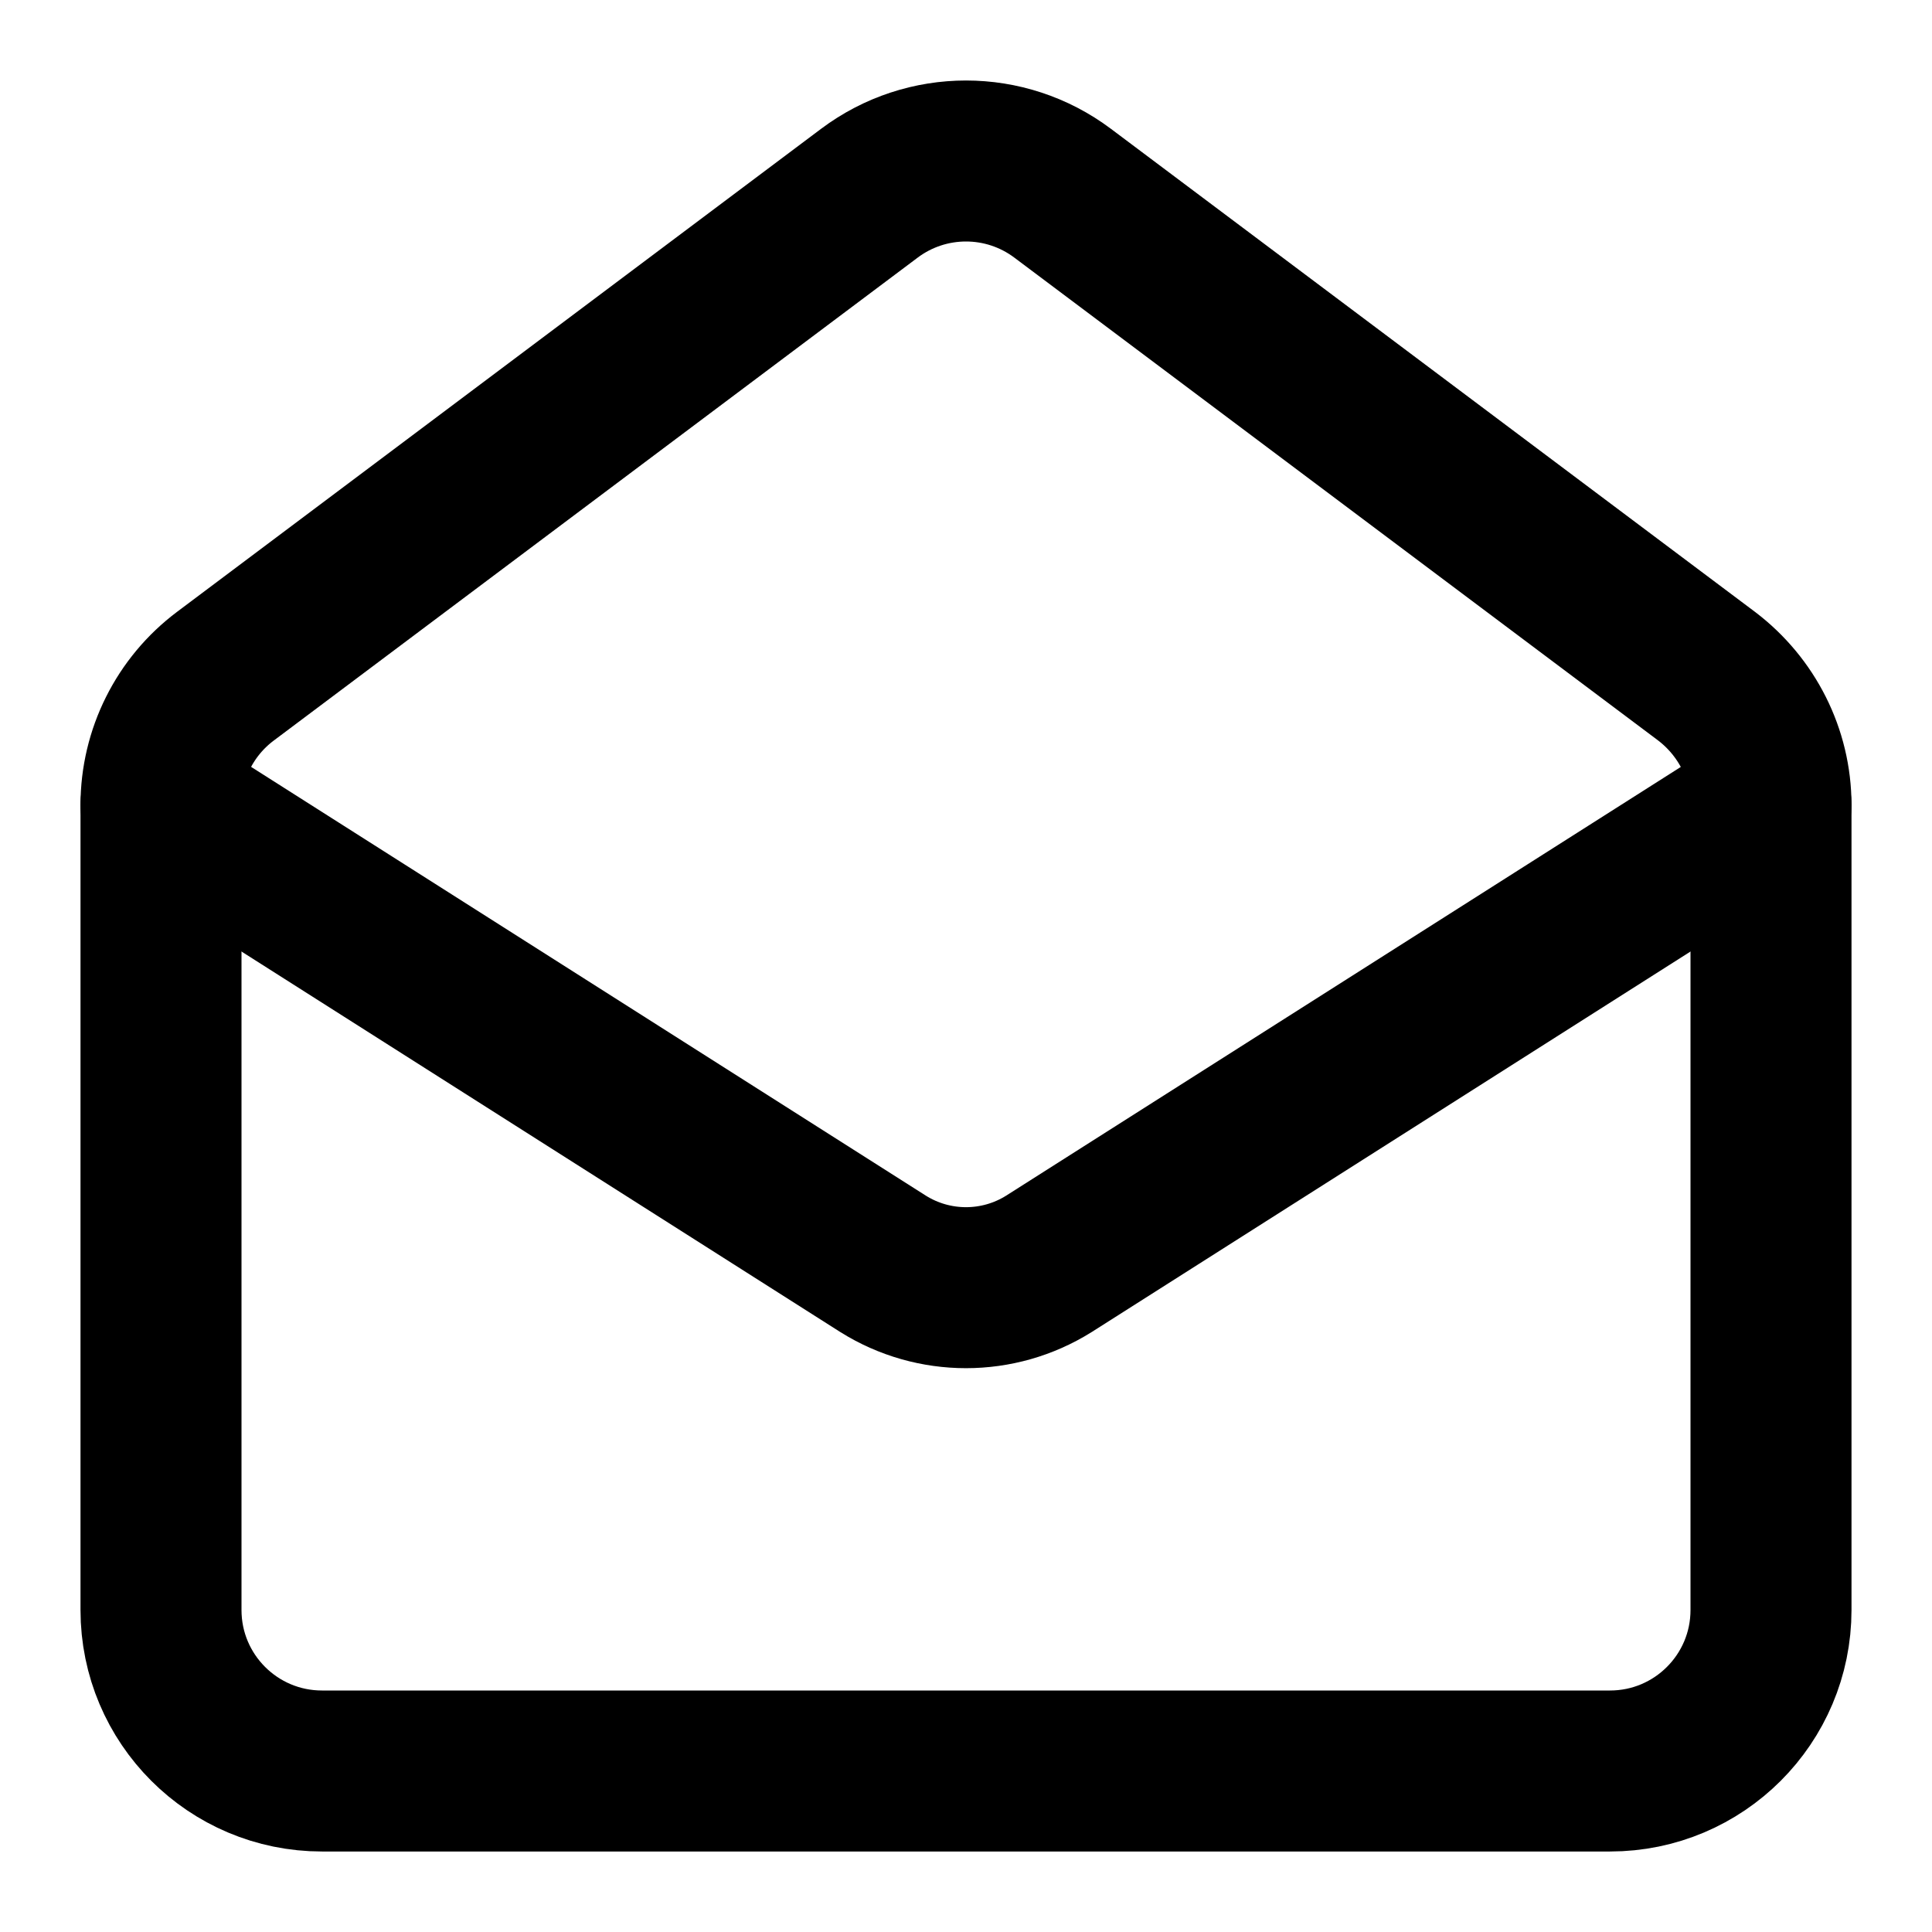
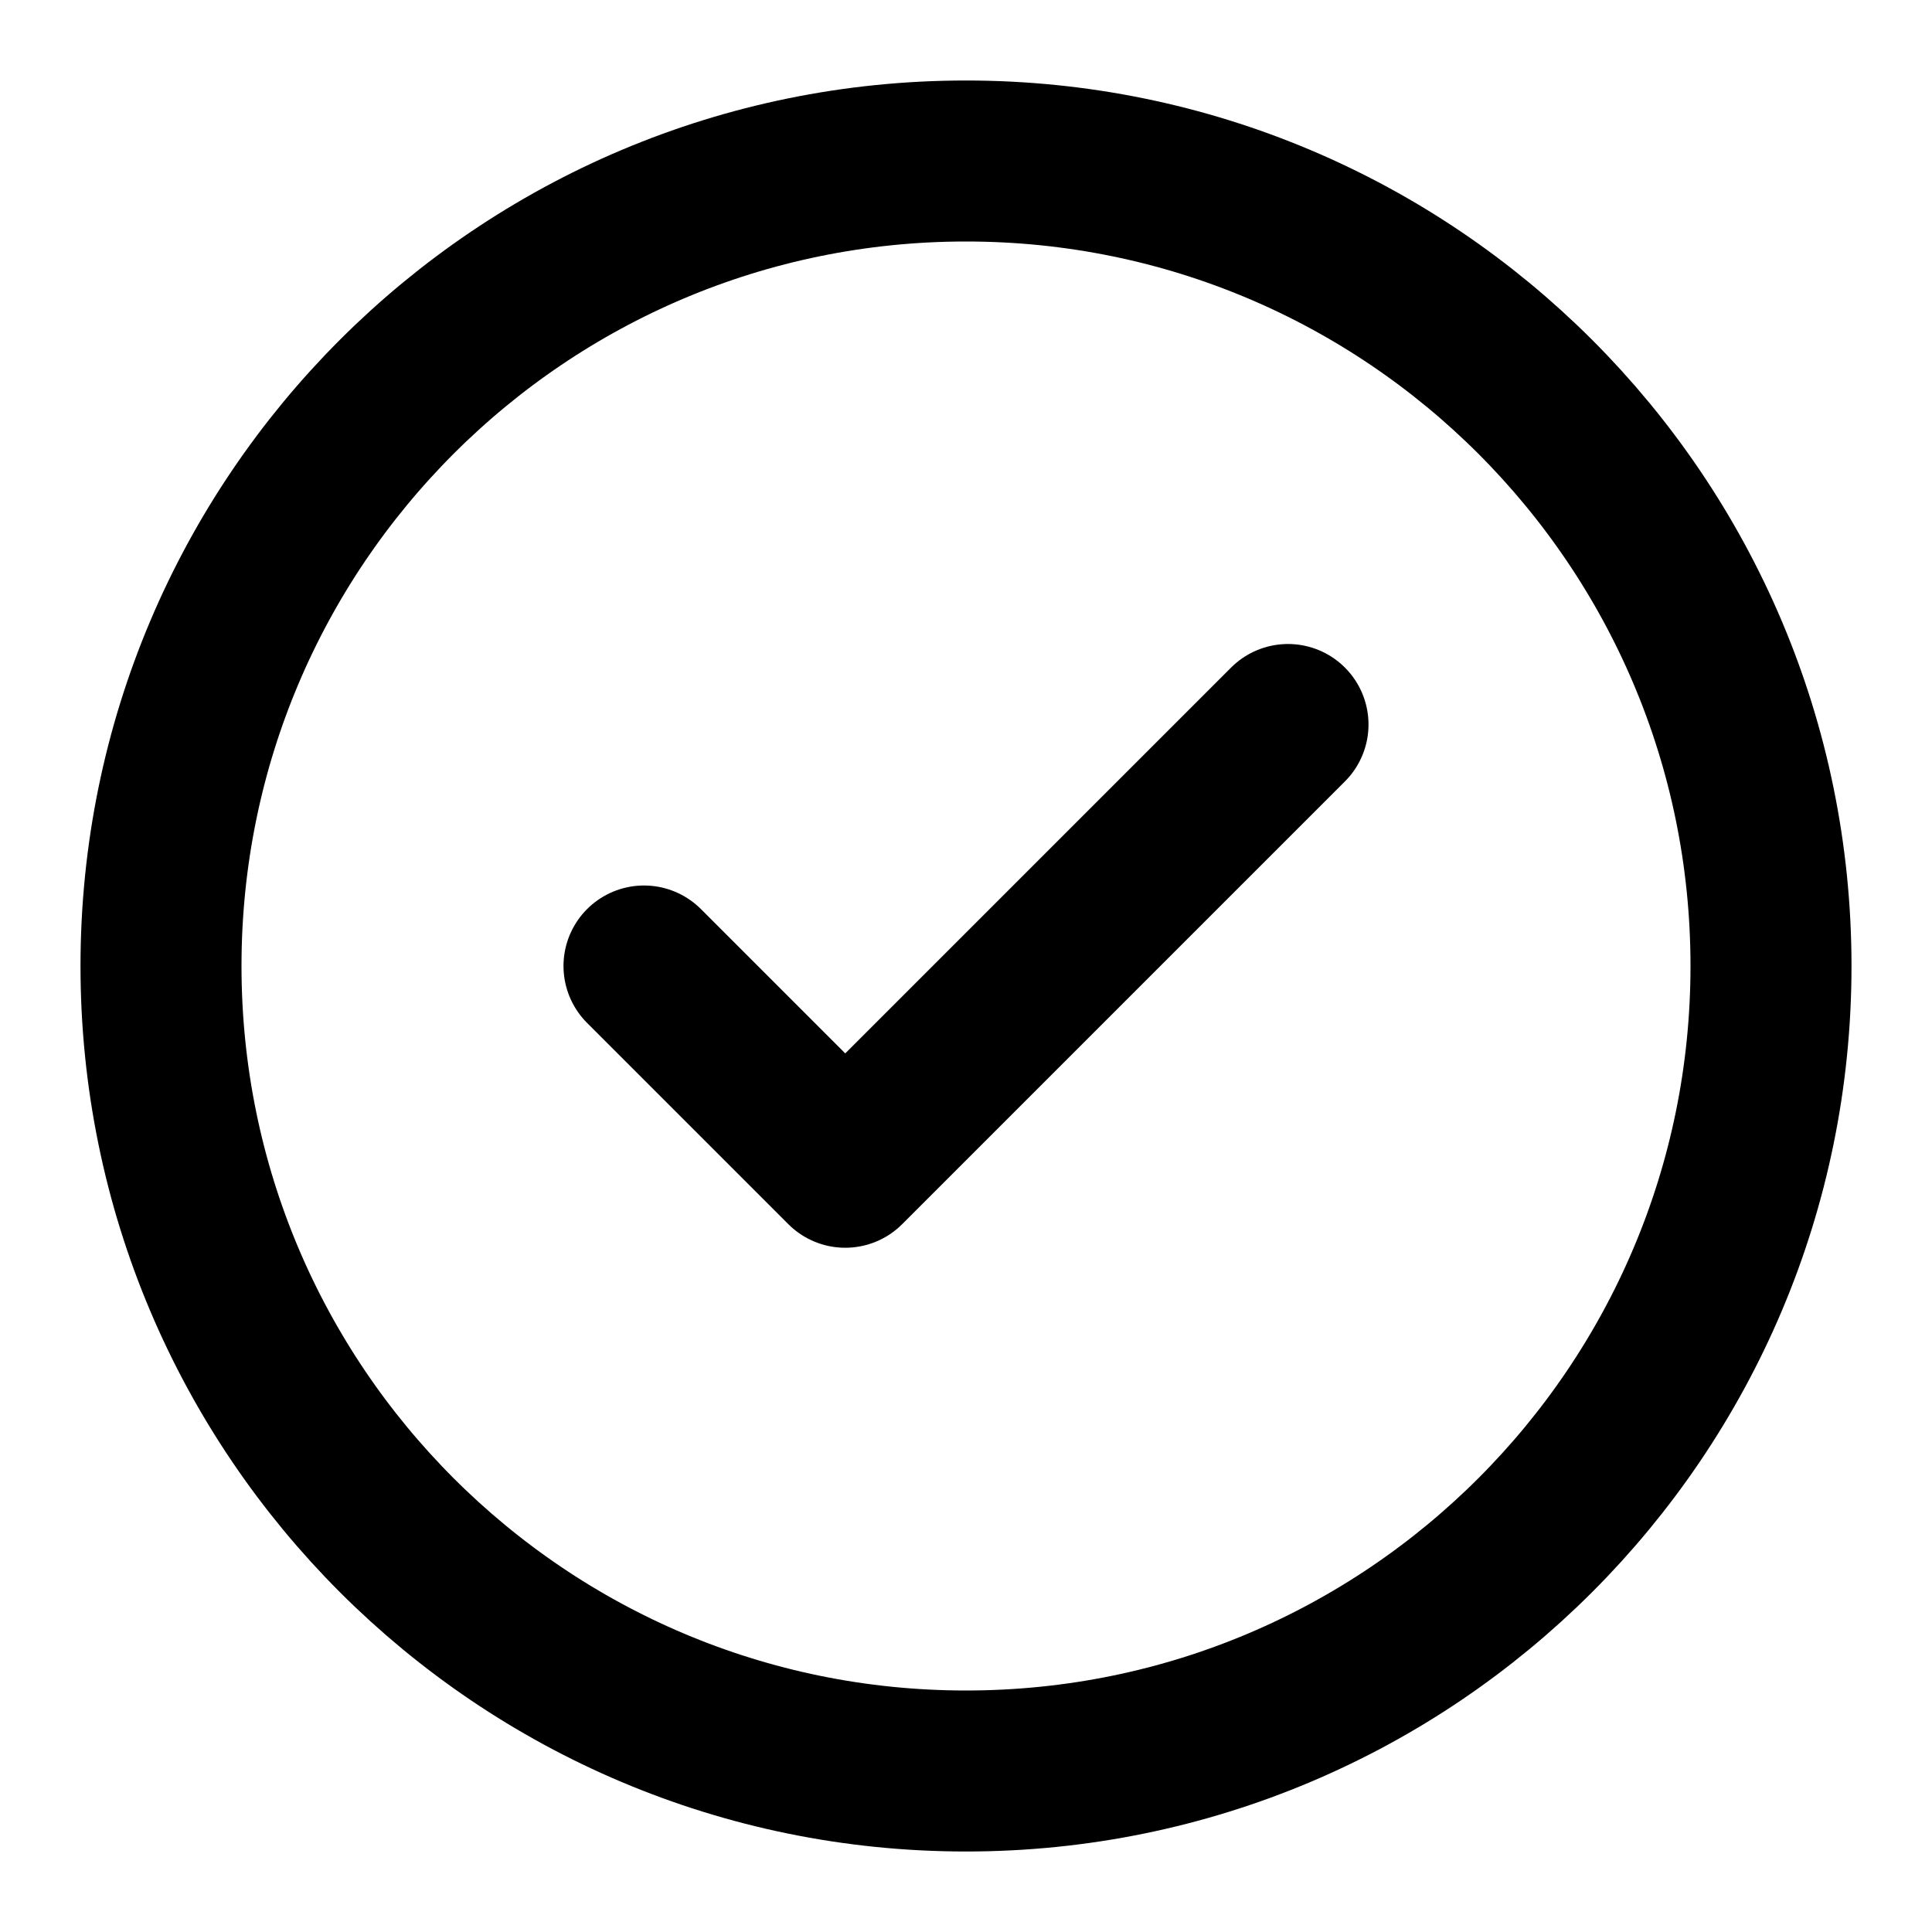
<svg xmlns="http://www.w3.org/2000/svg" width="24" height="24" viewBox="0 0 24 24" fill="none" stroke="currentColor" stroke-width="2" stroke-linecap="round" stroke-linejoin="round">
-   <path d="M21.2 8.4c.5.38.8.97.8 1.6v10a2 2 0 0 1-2 2H4a2 2 0 0 1-2-2V10a2 2 0 0 1 .8-1.6l8-6a2 2 0 0 1 2.4 0l8 6Z" />
-   <path d="m22 10-8.97 5.7a1.94 1.94 0 0 1-2.06 0L2 10" />
+   <circle cx="12" cy="12" r="10" />
+   <path d="m16 9-5.5 5.5L8 12" />
</svg>
